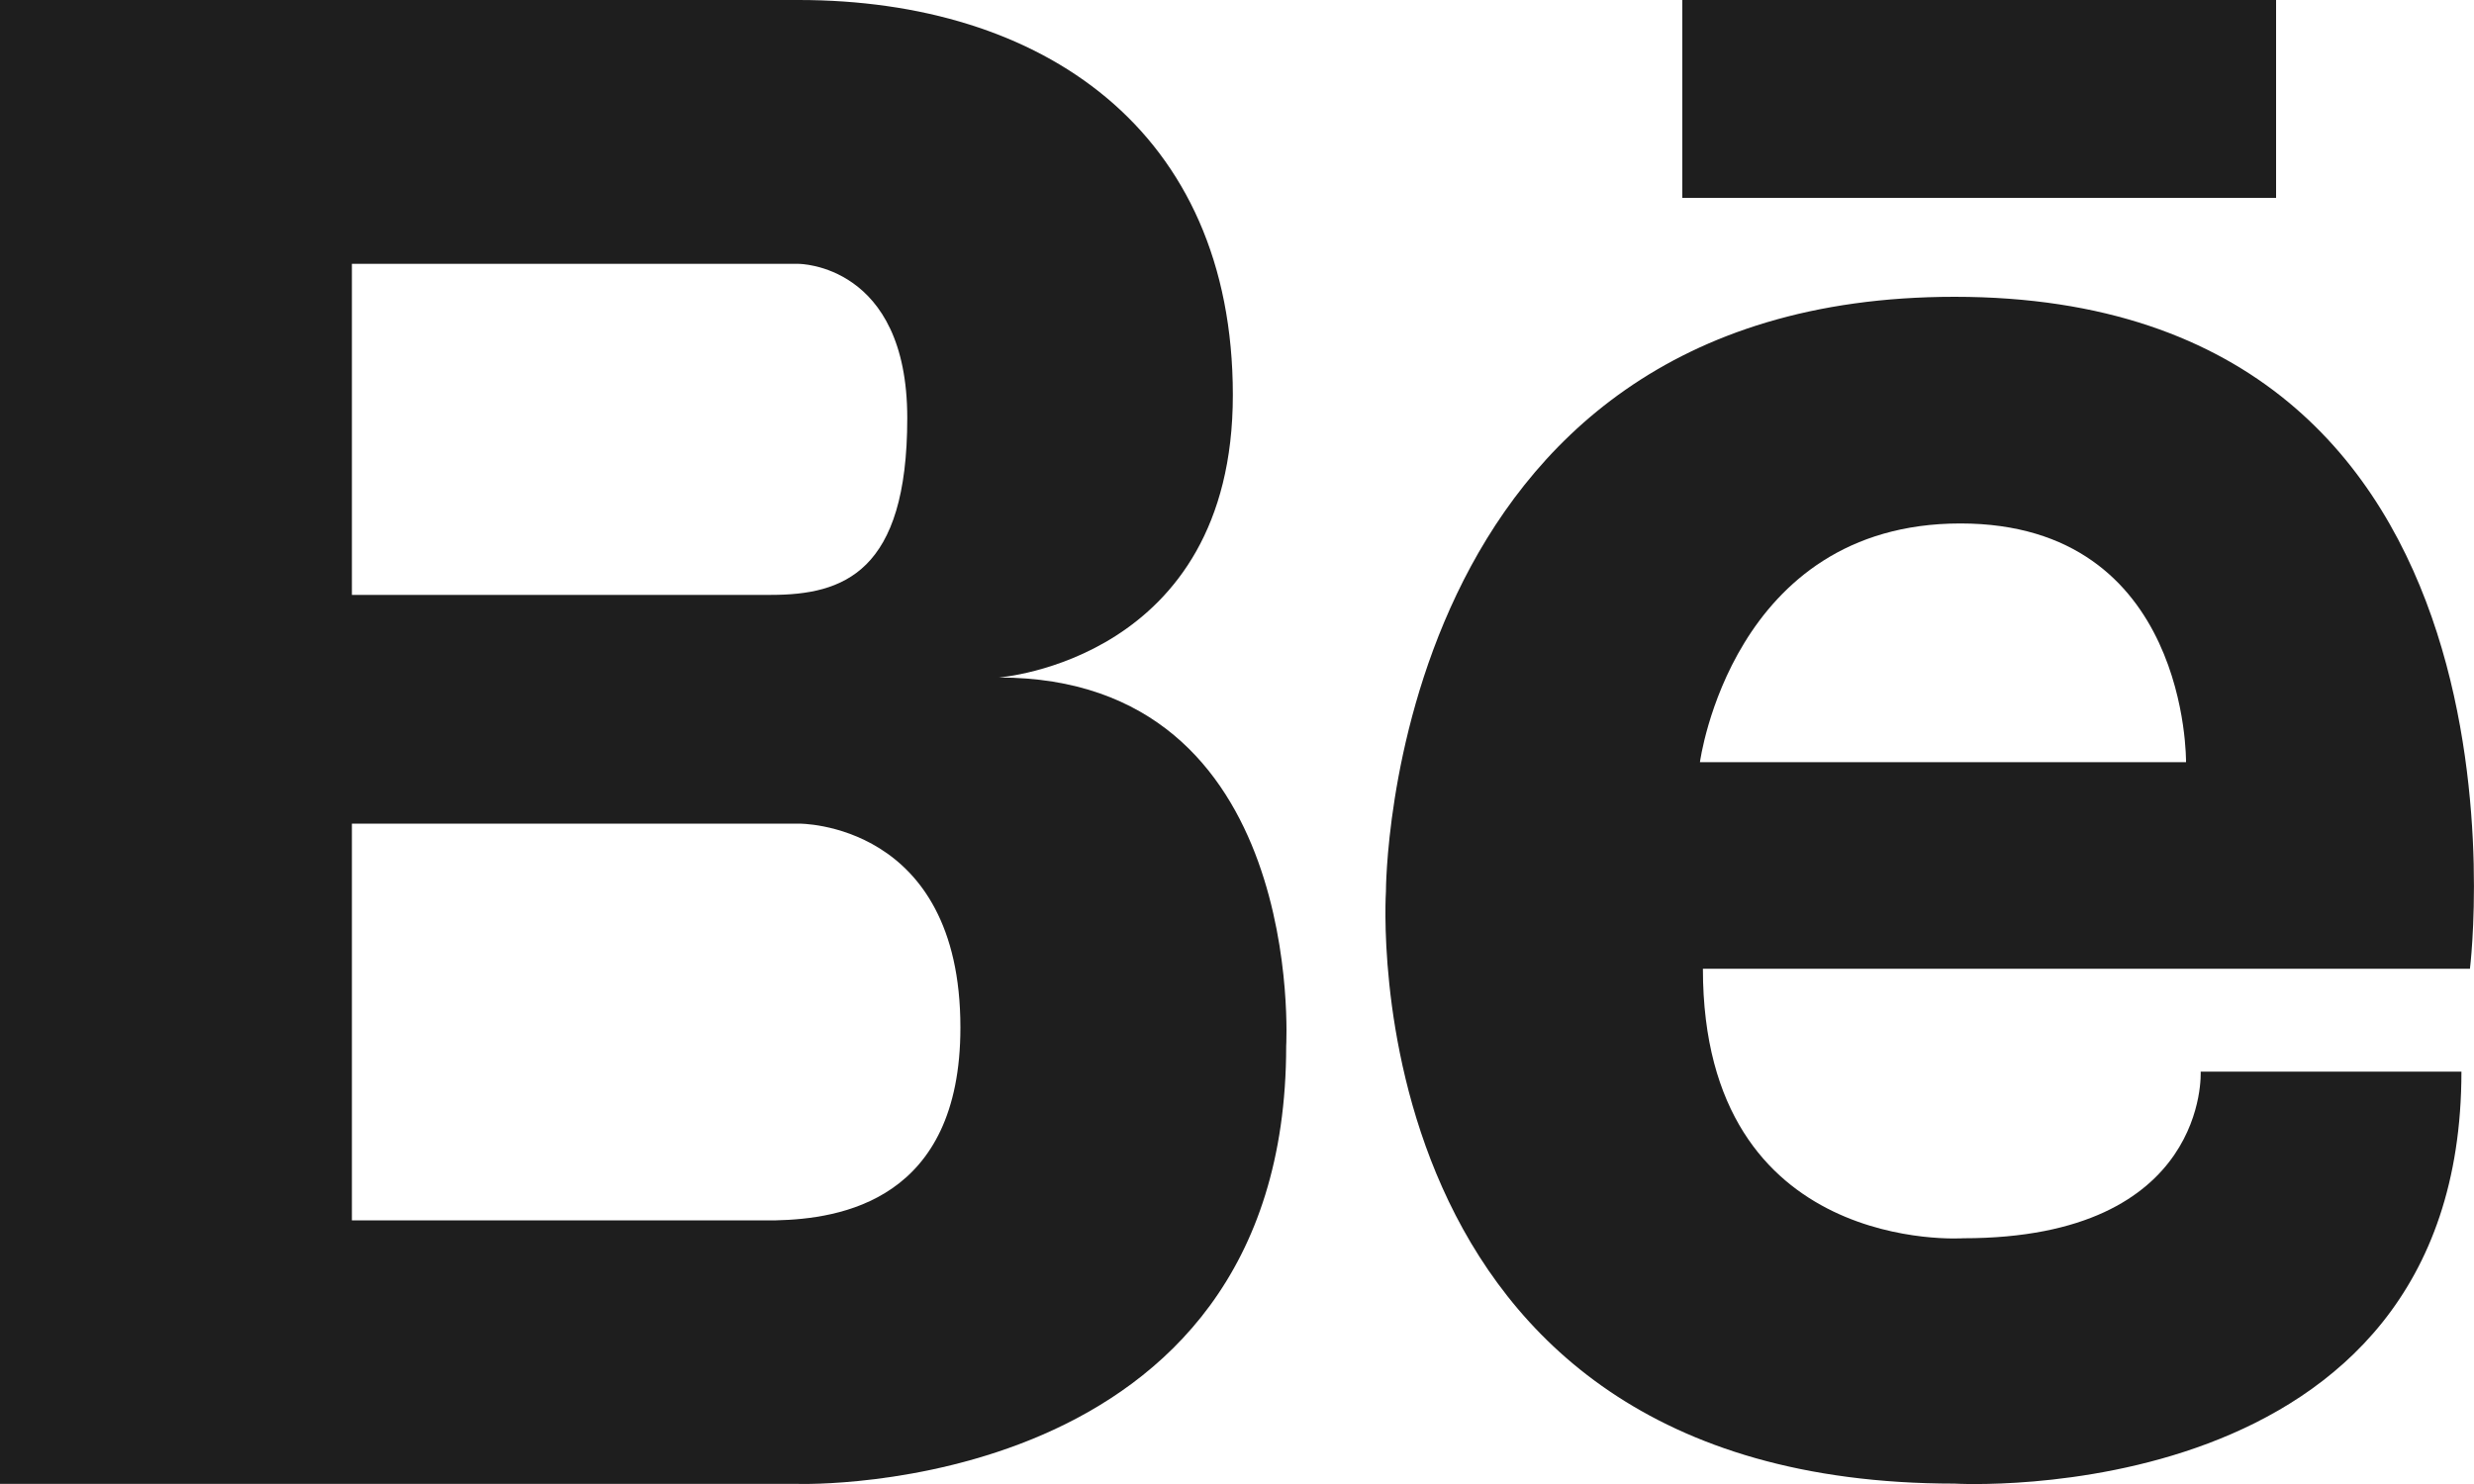
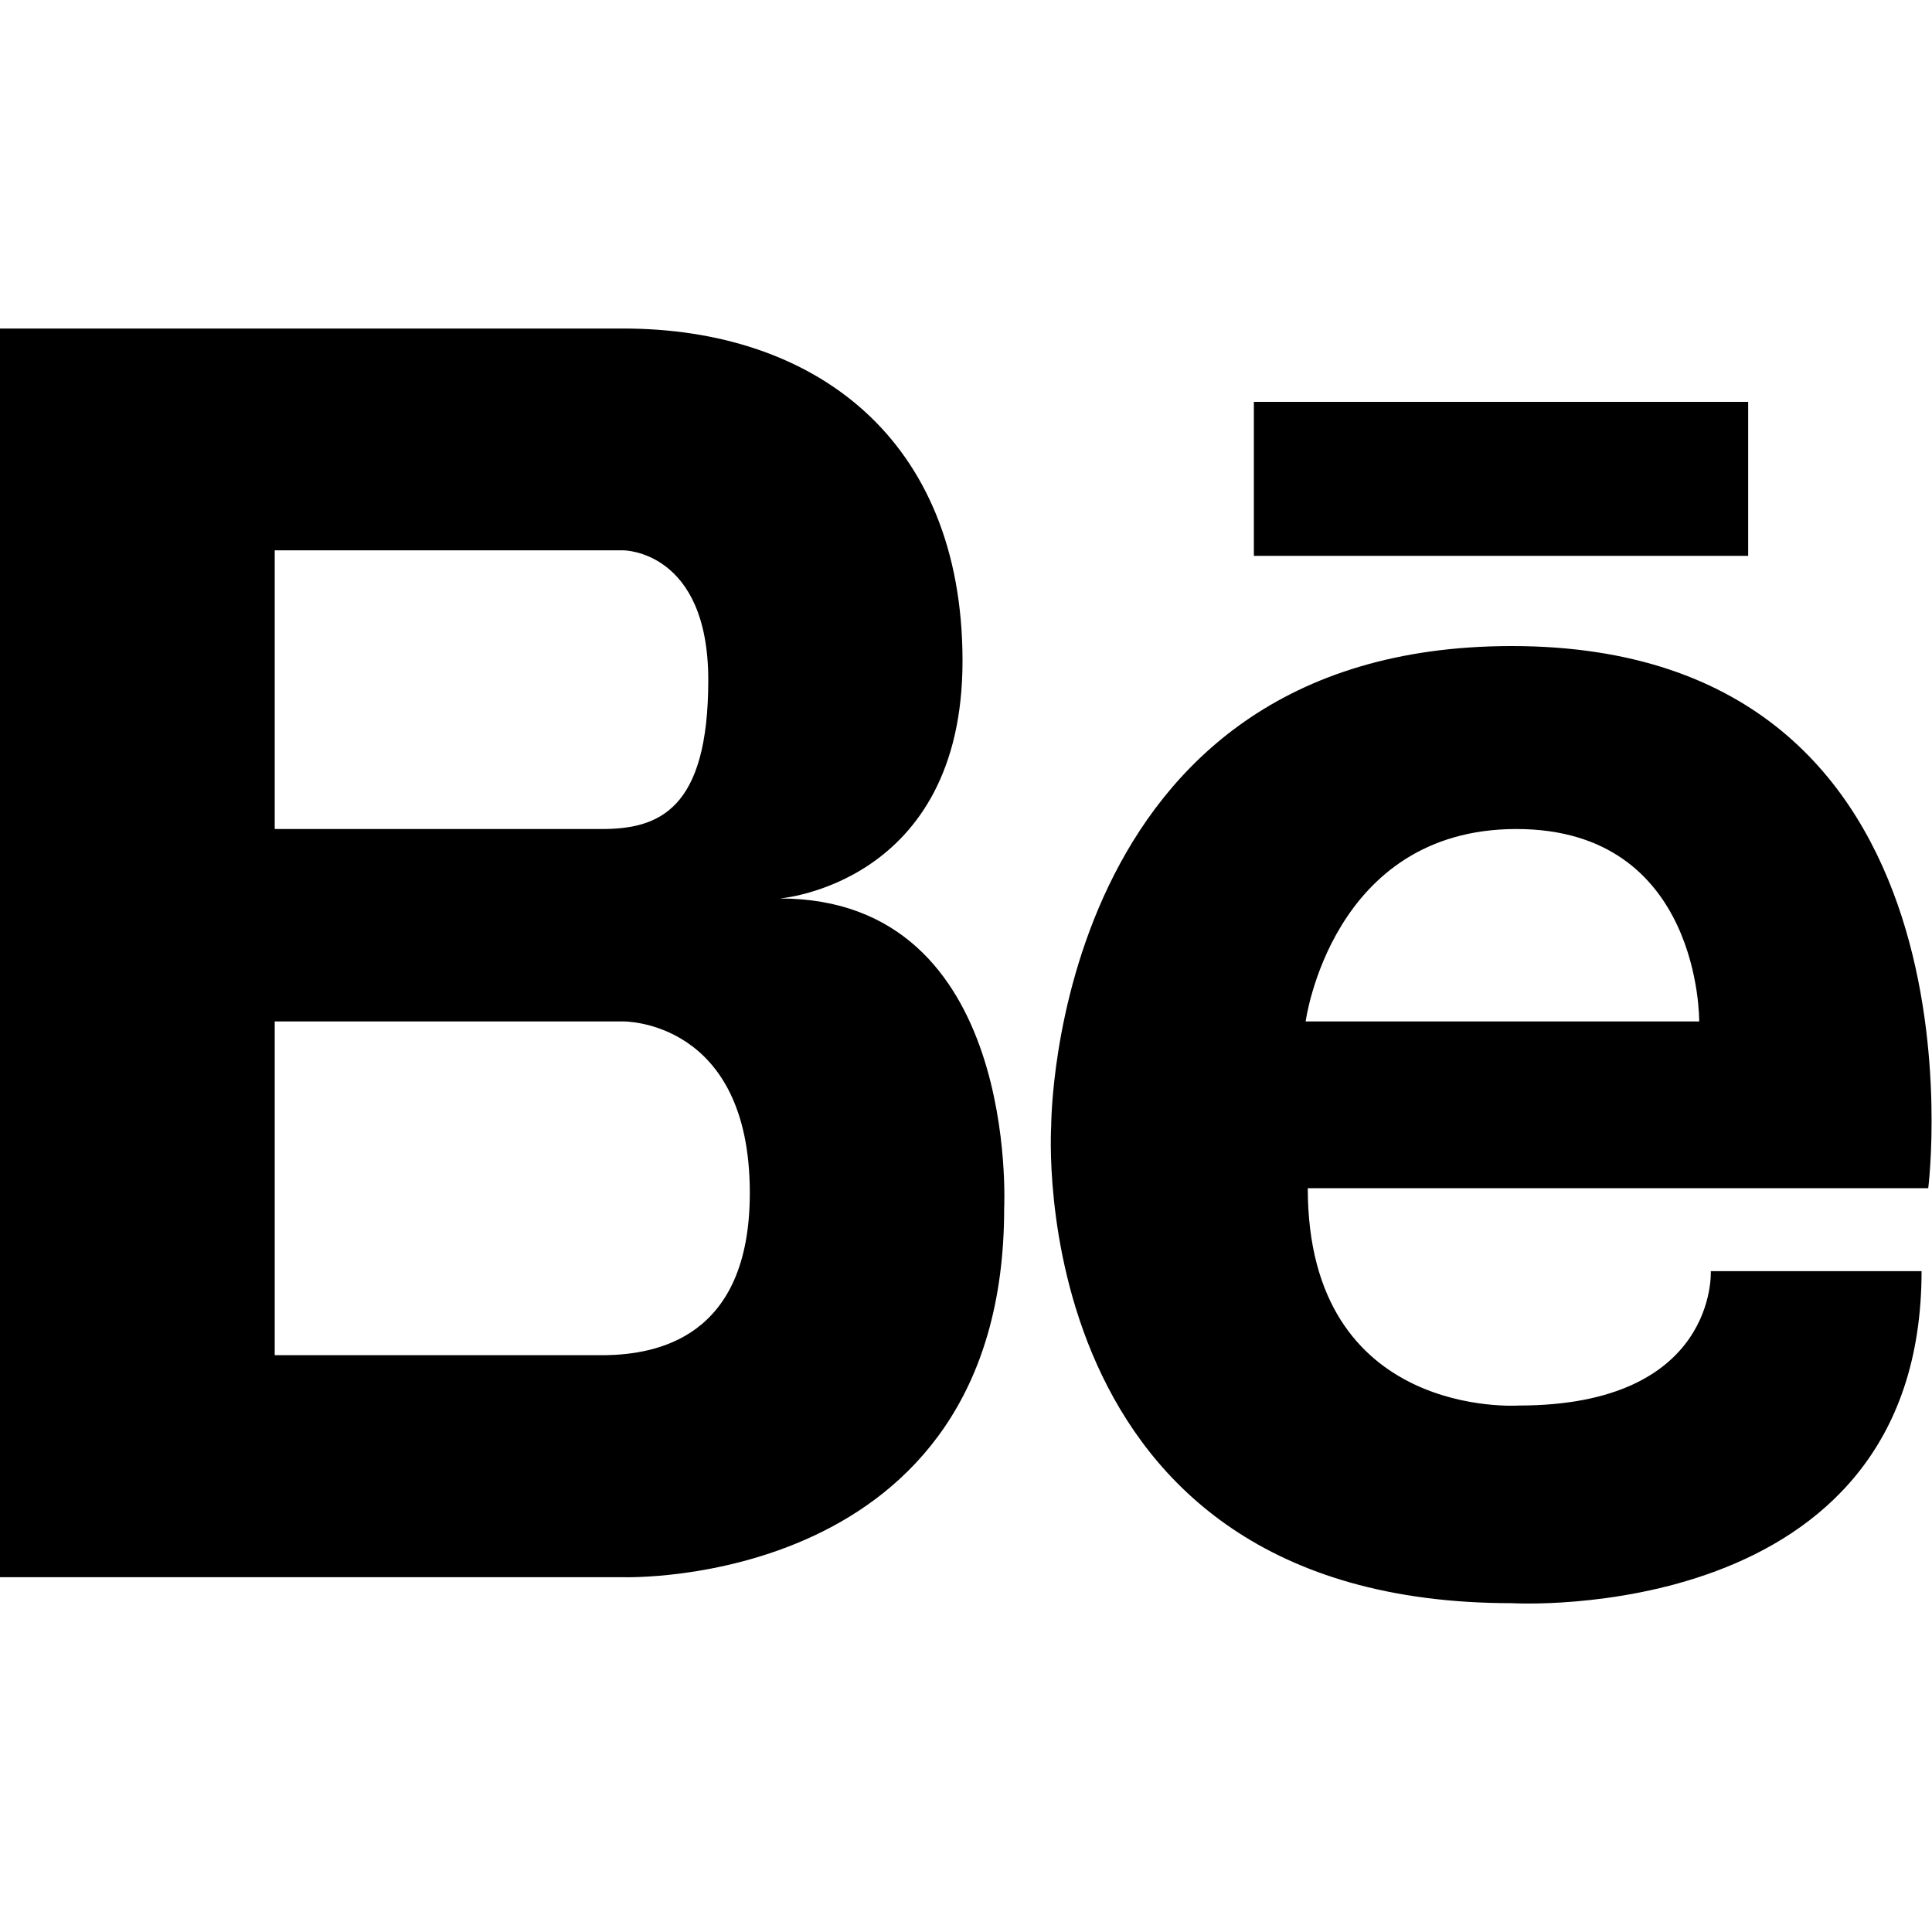
- <svg xmlns="http://www.w3.org/2000/svg" viewBox="0 0 25 15" version="1.1">
-   <defs />
-   <g id="Page-1" stroke="none" stroke-width="1" fill="none" fill-rule="evenodd">
-     <g id="Artboard-1" transform="translate(-172, -79)" fill="#1E1E1E">
-       <g id="behance" transform="translate(172, 79)">
-         <polygon id="Fill-9" points="17 2 23 2 23 0 17 0" />
-         <path d="M7.842,12.335 C7.723,12.336 7.621,12.335 7.554,12.335 L3.556,12.335 L3.556,8.325 L8.071,8.325 C8.071,8.325 9.705,8.304 9.705,10.386 C9.705,12.139 8.486,12.32 7.842,12.335 Z M3.556,2.667 L7.49,2.667 L8.071,2.667 C8.071,2.667 9.168,2.667 9.168,4.226 C9.168,5.786 8.522,6.013 7.791,6.013 L3.556,6.013 L3.556,2.667 Z M10.092,6.848 C10.092,6.848 12.458,6.677 12.458,3.993 C12.458,1.31 10.524,0 8.071,0 L3.556,0 L3.423,0 L0,0 L0,14.999 L3.423,14.999 L3.556,14.999 L8.071,14.999 C8.071,14.999 12.997,15.15 12.997,10.573 C12.997,10.573 13.212,6.848 10.092,6.848 Z" id="Fill-10" />
-         <path d="M17.178,7.704 C17.178,7.704 17.498,5.291 19.81,5.291 C22.122,5.291 22.09,7.704 22.09,7.704 L17.178,7.704 Z M19.751,3 C13.998,3 14.005,9.011 14.005,9.011 C14.005,9.011 13.609,14.996 19.751,14.996 C19.751,14.996 24.873,15.302 24.873,10.832 L22.238,10.832 C22.238,10.832 22.325,12.516 19.839,12.516 C19.839,12.516 17.208,12.699 17.208,9.792 L24.959,9.792 C24.959,9.792 25.807,3 19.751,3 Z" id="Fill-11" />
-       </g>
-     </g>
-   </g>
+ <svg xmlns="http://www.w3.org/2000/svg" version="1.1" id="Behance" x="0px" y="0px" viewBox="0 0 20 20" enable-background="new 0 0 20 20" xml:space="preserve">
+   <path d="M8.072,9.301c0,0,1.892-0.147,1.892-2.459c0-2.315-1.548-3.441-3.51-3.441H0v12.926h6.454  c0,0,3.941,0.129,3.941-3.816C10.394,12.51,10.566,9.301,8.072,9.301z M2.844,5.697h3.61c0,0,0.878,0,0.878,1.344  c0,1.346-0.516,1.541-1.102,1.541H2.844V5.697z M6.271,14.029H2.844v-3.455h3.61c0,0,1.308-0.018,1.308,1.775  C7.762,13.861,6.785,14.018,6.271,14.029z M15.649,6.688c-4.771,0-4.767,4.967-4.767,4.967s-0.326,4.941,4.767,4.941  c0,0,4.243,0.254,4.243-3.437H17.71c0,0,0.072,1.391-1.988,1.391c0,0-2.184,0.152-2.184-2.25h6.423  C19.962,12.299,20.67,6.688,15.649,6.688z M17.59,10.574h-4.074c0,0,0.266-1.992,2.182-1.992S17.59,10.574,17.59,10.574z   M18.097,4.16H12.98v1.594h5.117V4.16z" />
</svg>
